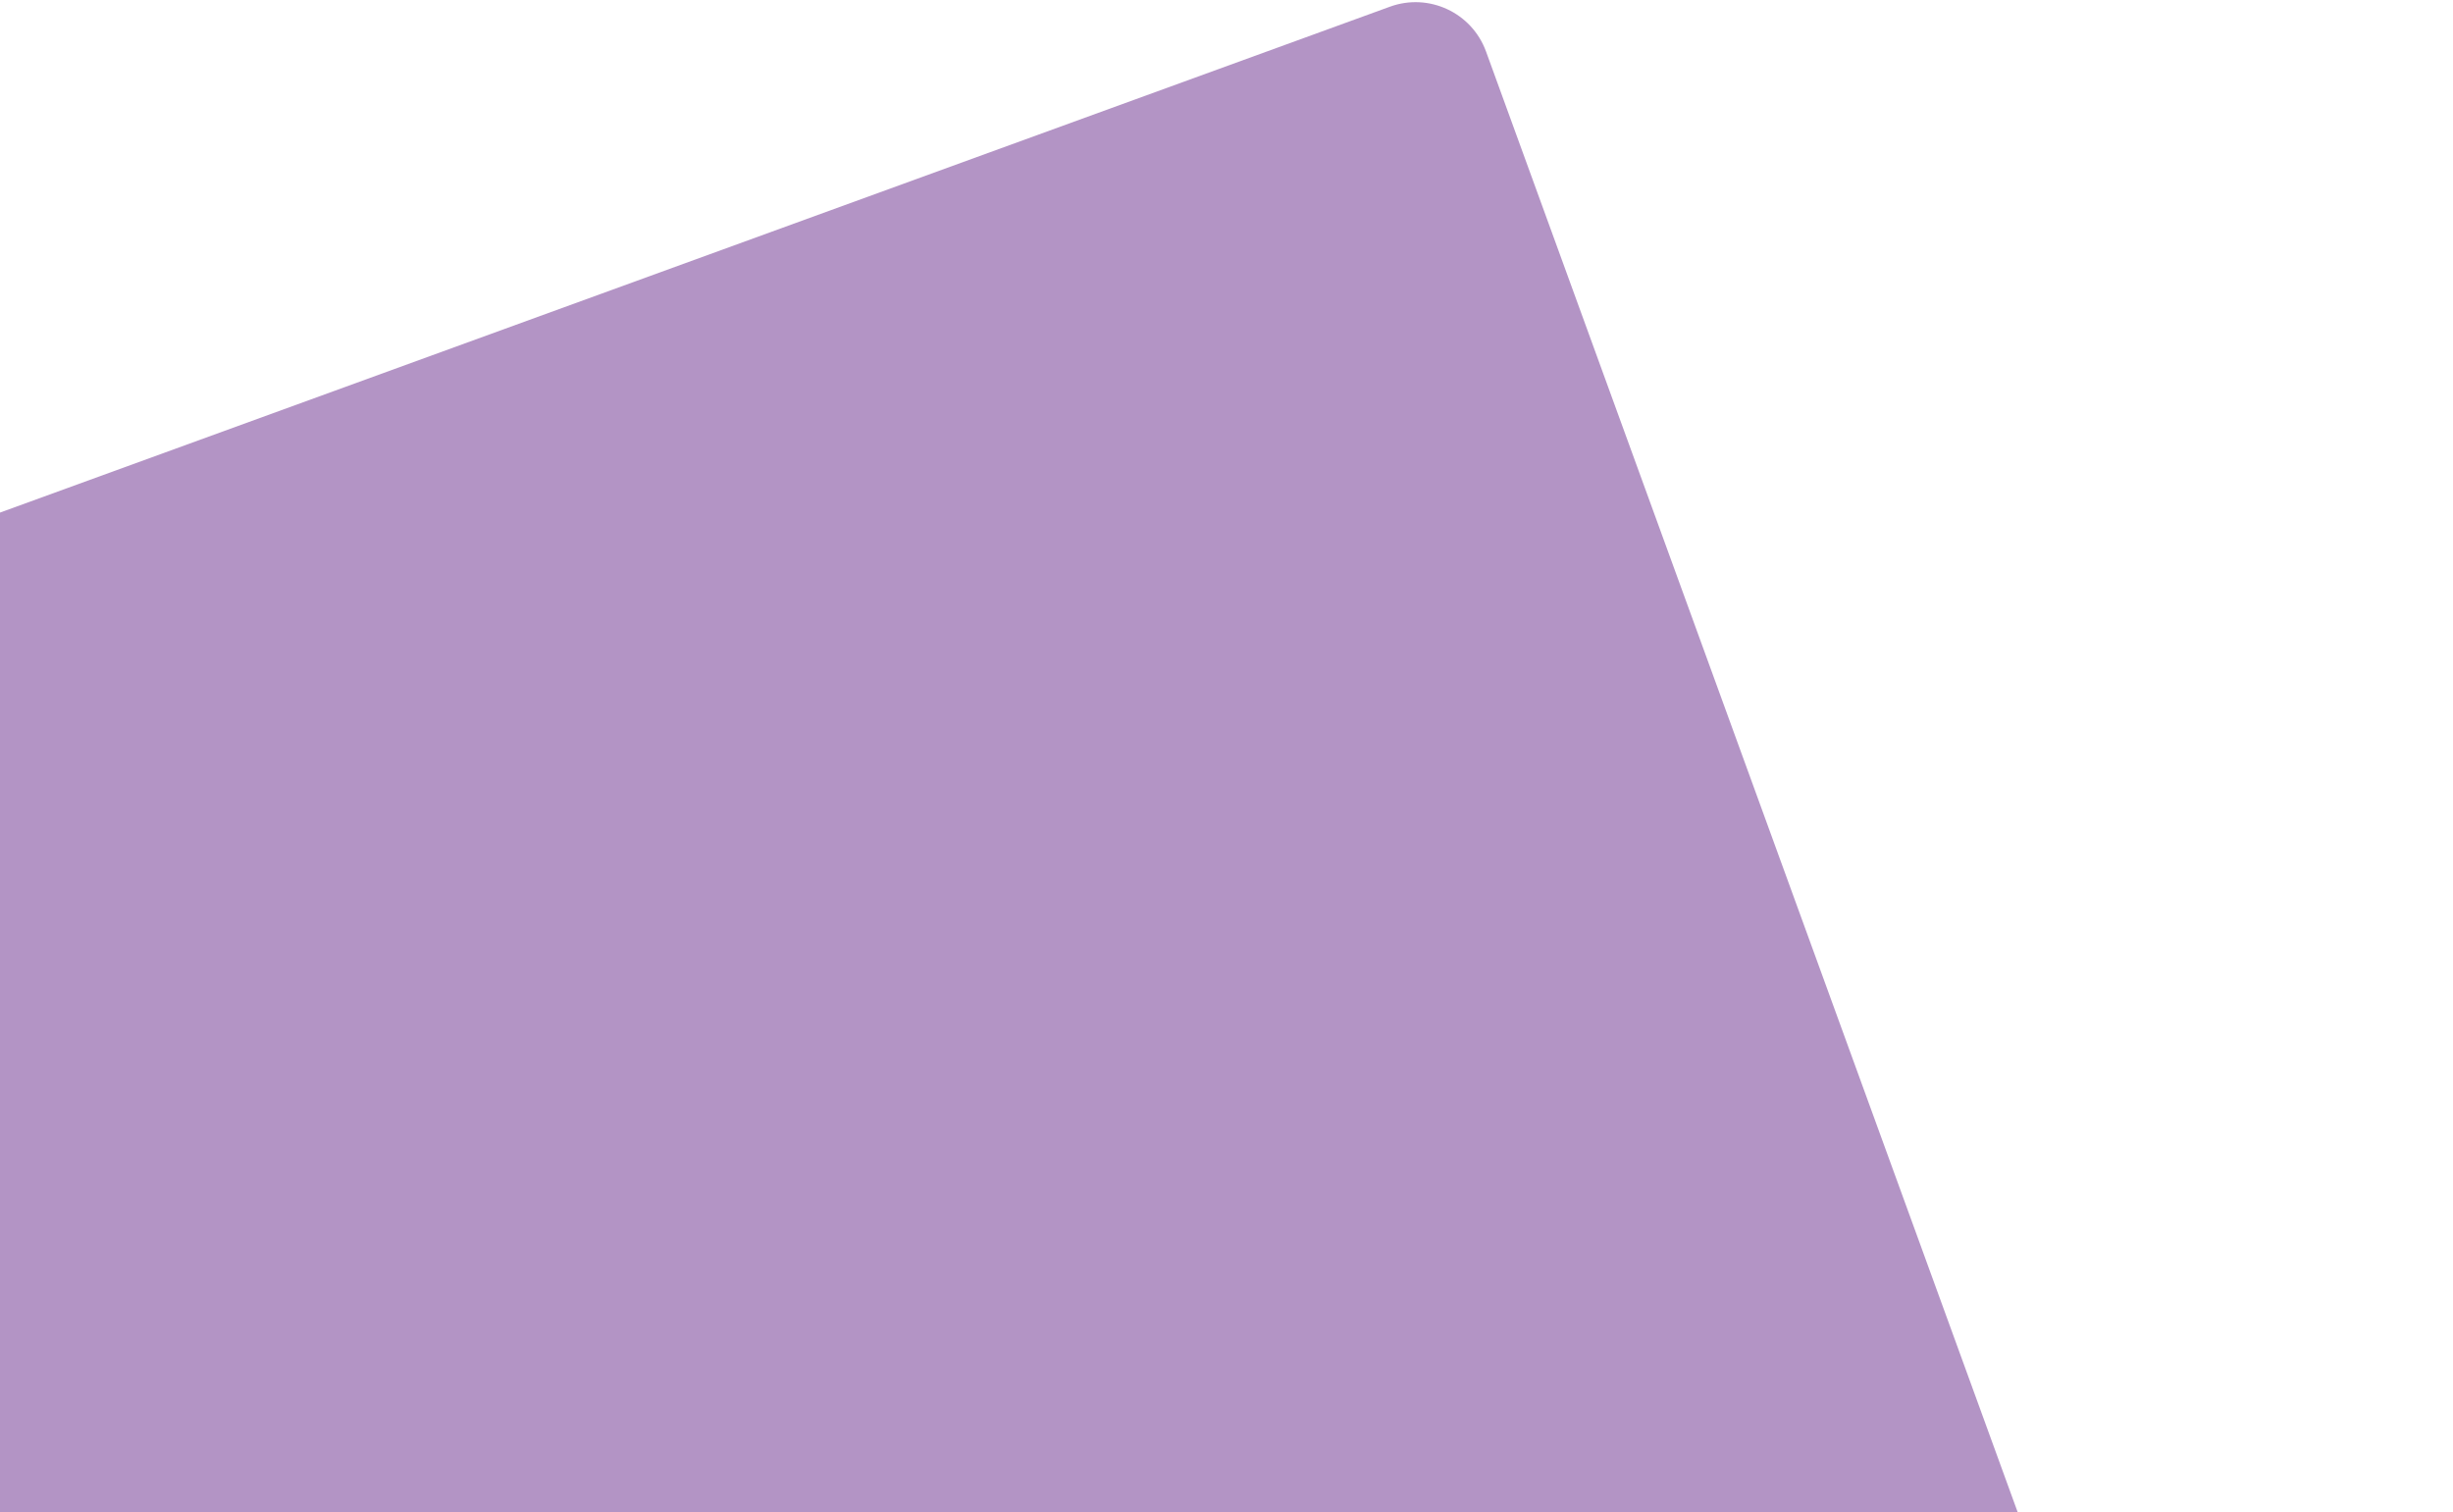
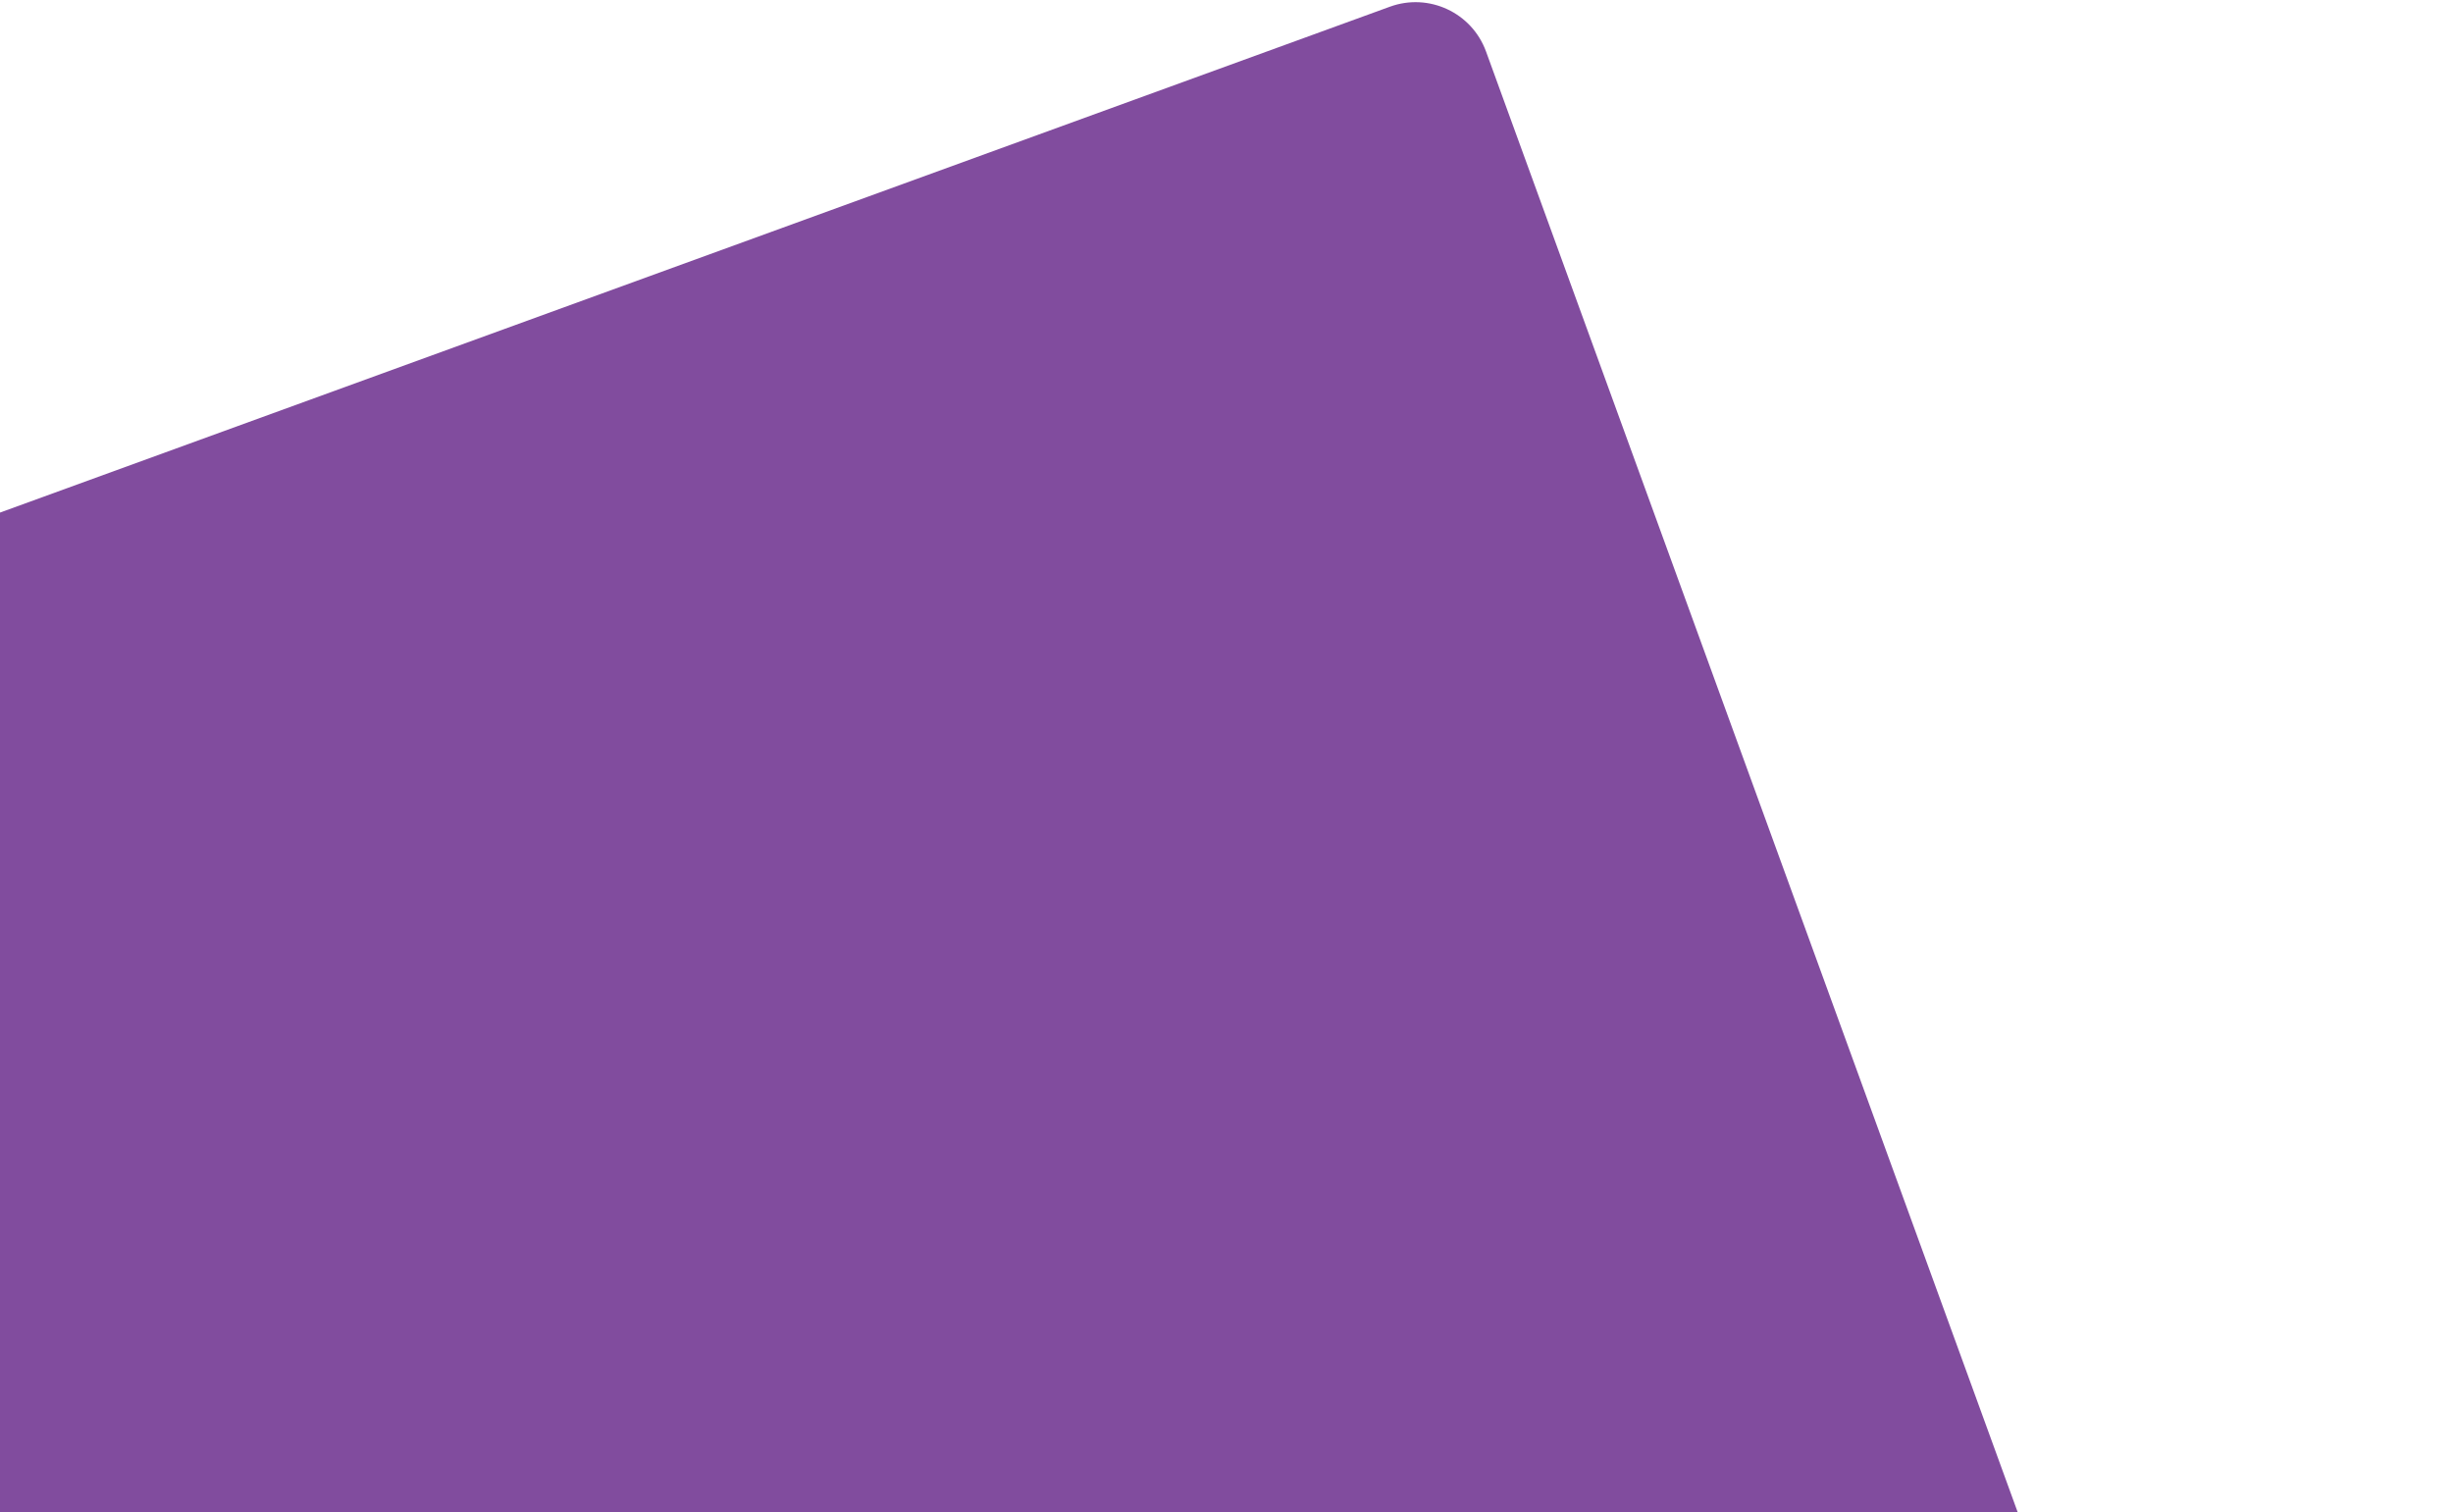
<svg xmlns="http://www.w3.org/2000/svg" width="654" height="403" viewBox="0 0 654 403" fill="none">
-   <rect x="389.357" y="-5.051" width="790" height="790" rx="20" transform="rotate(70 389.357 -5.05078)" fill="#B394C5" />
+   <rect x="389.357" y="-5.051" width="790" height="790" rx="20" transform="rotate(70 389.357 -5.05078)" fill="#814C9E" />
</svg>
